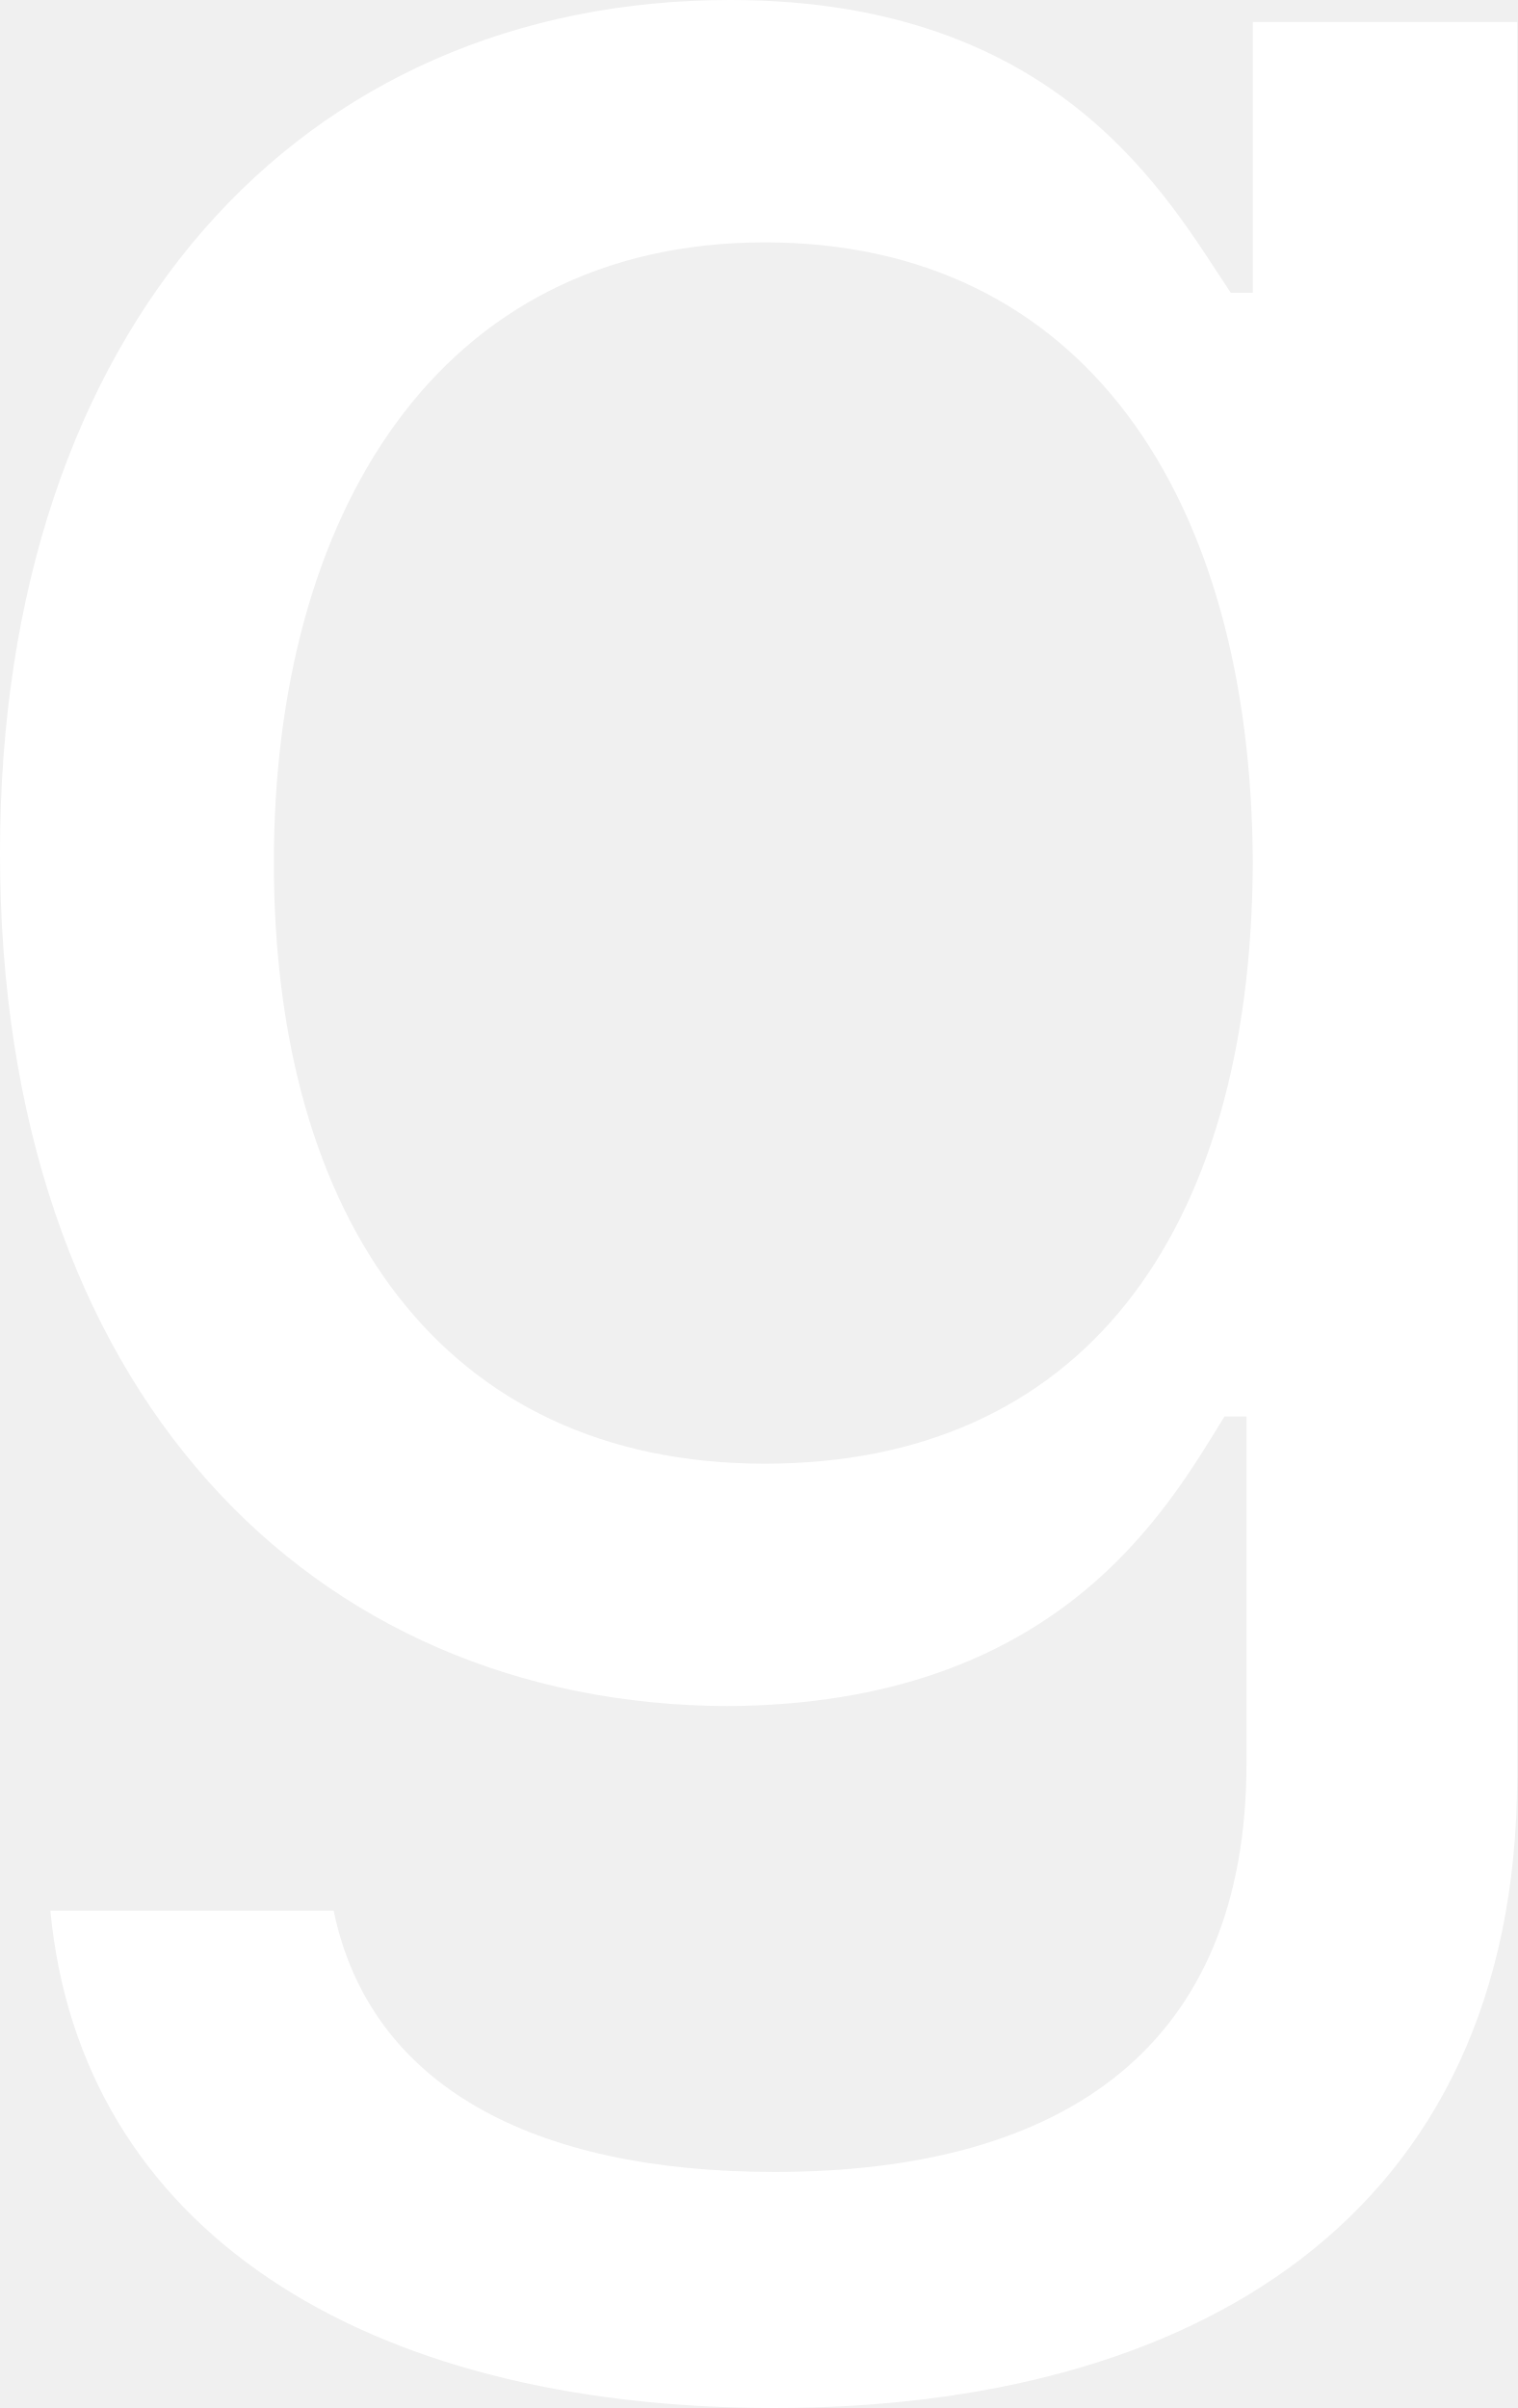
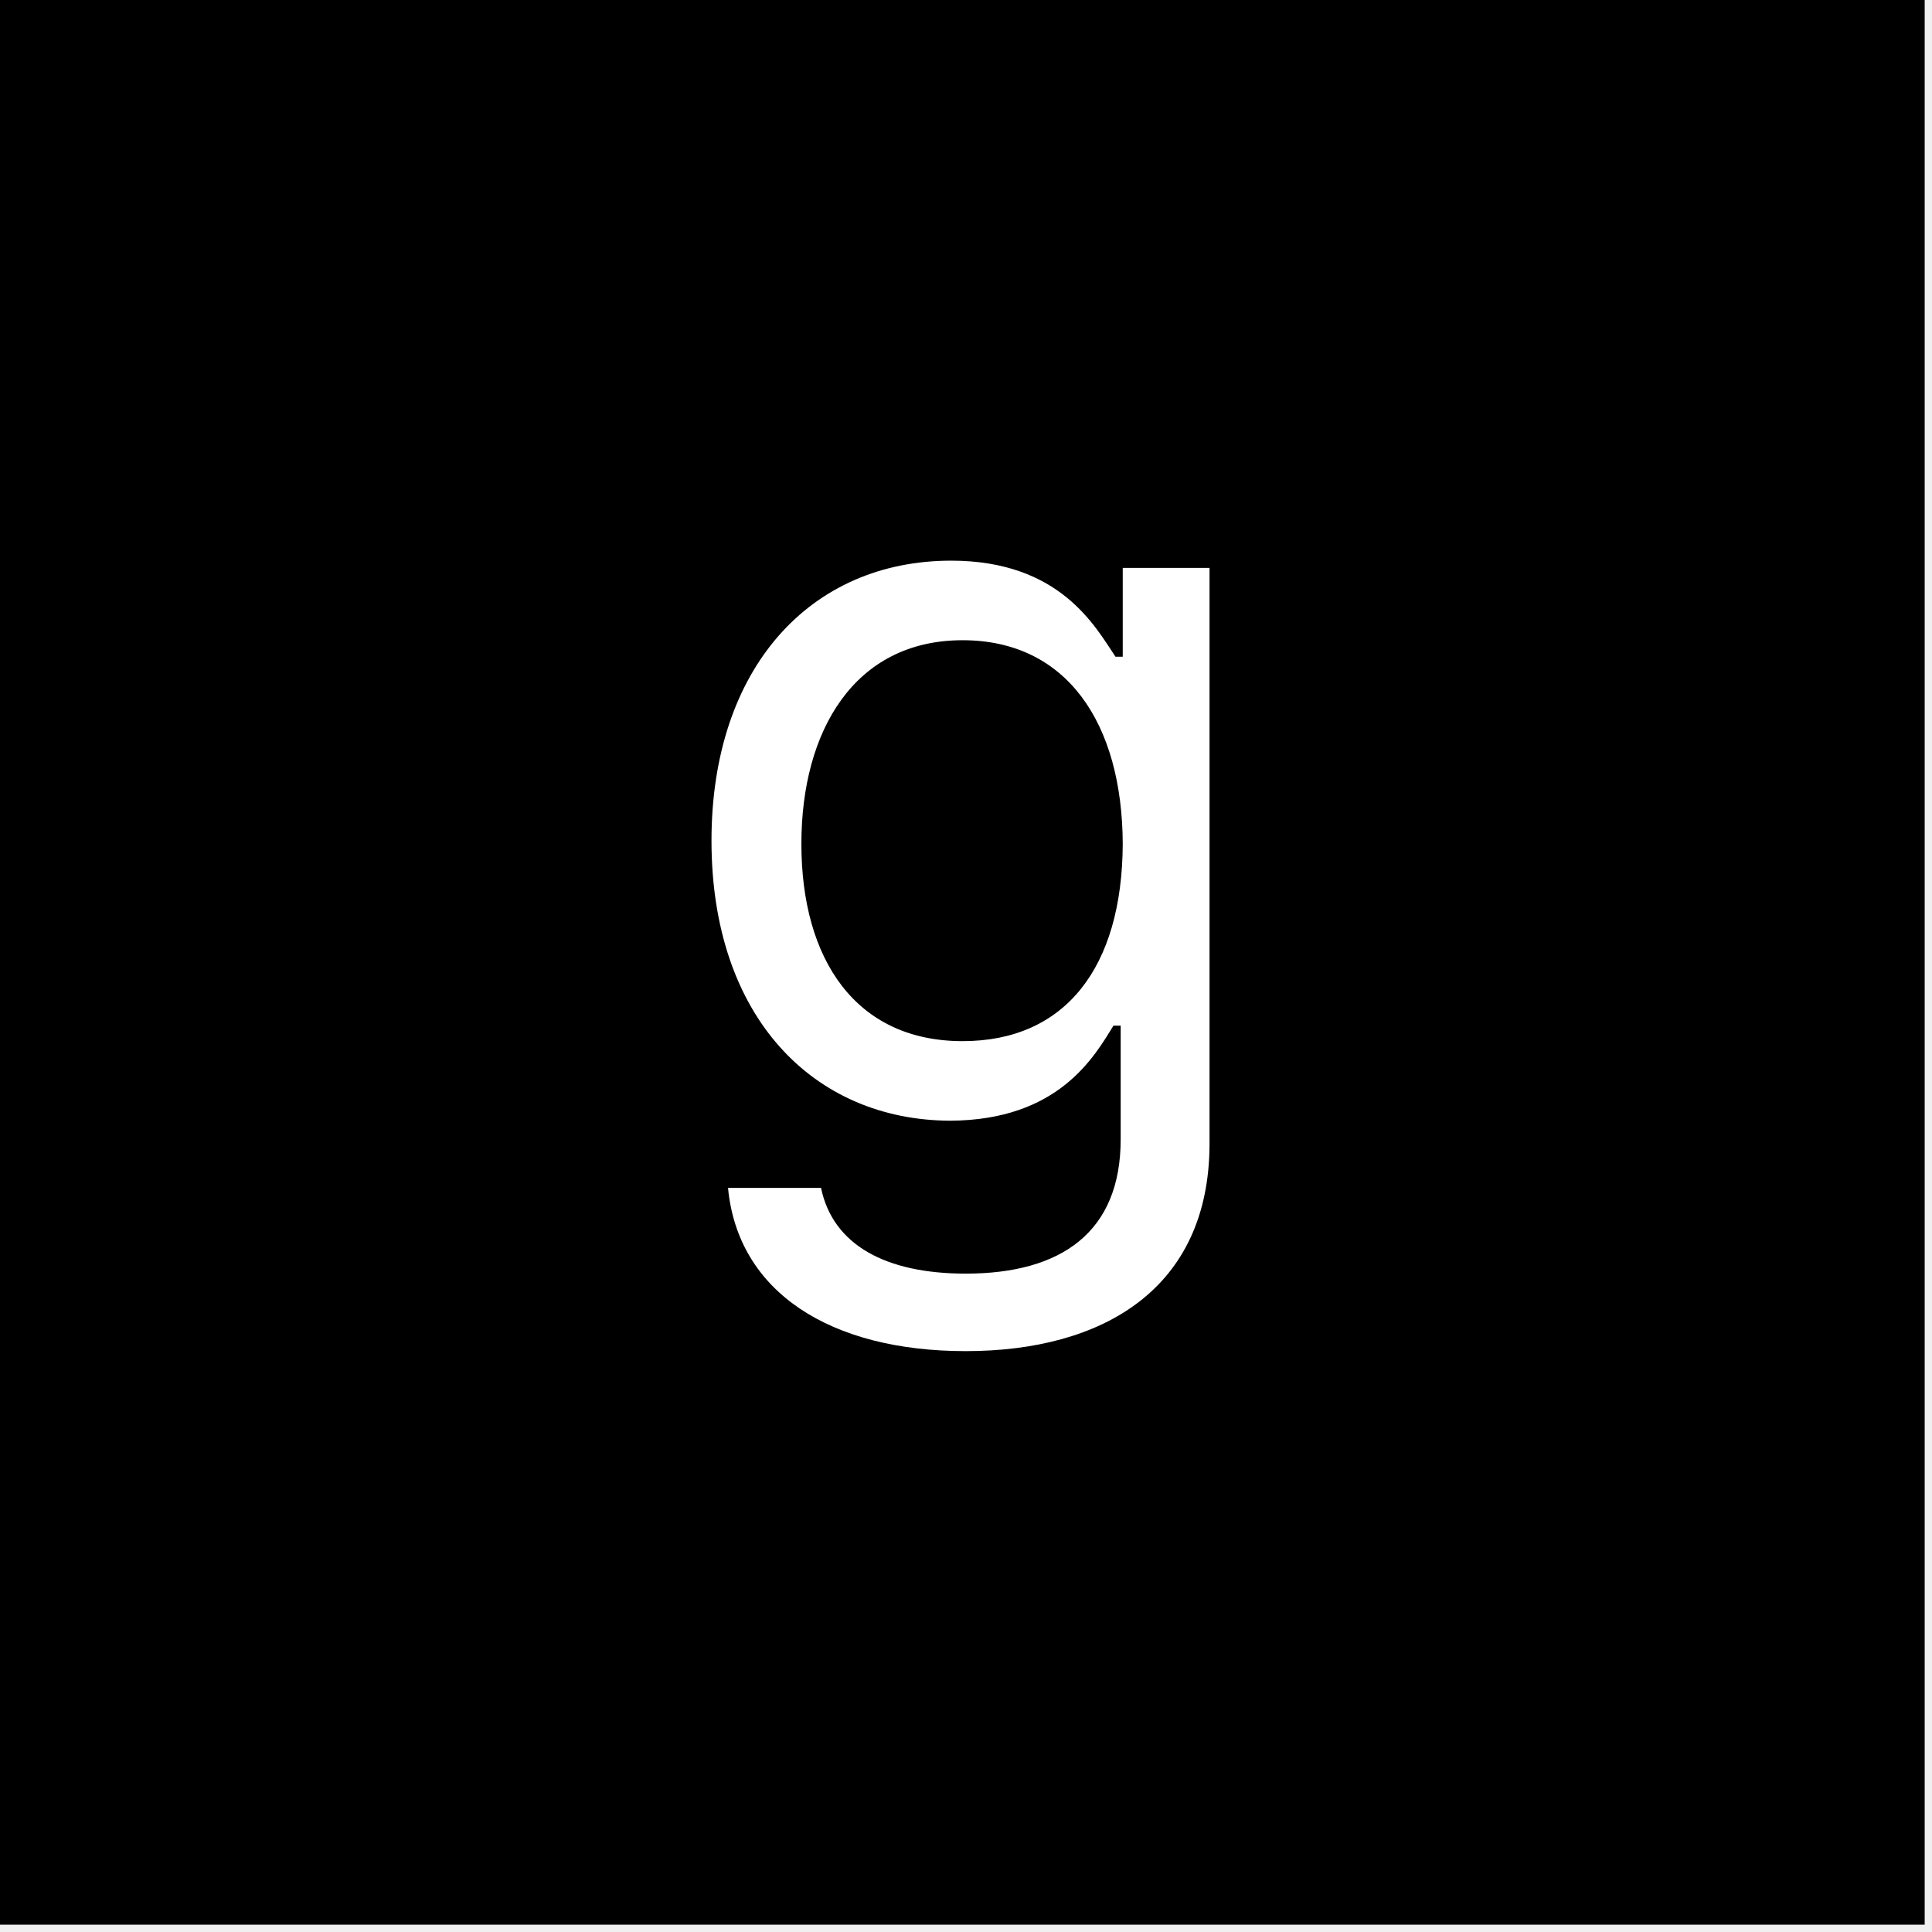
- <svg xmlns="http://www.w3.org/2000/svg" preserveAspectRatio="none" overflow="visible" style="display: block;" width="34.028" height="54.007" viewBox="0 0 34.028 54.007" fill="none">
-   <path id="Vector" d="M17.367 54.007C8.083 54.007 1.8 49.948 1.13 42.853H7.483C8.295 46.771 11.931 48.713 17.367 48.713C23.933 48.713 27.957 45.853 27.957 39.535V31.769H27.463C26.157 33.887 23.721 38.229 16.308 38.264C6.989 38.229 0 31.204 0 19.132C0 7.342 6.742 0 16.379 0C23.827 0 26.227 4.518 27.604 6.566H28.098V0.494H34.028V39.888C33.993 49.772 26.721 54.007 17.367 54.007ZM6.142 19.344C6.142 27.286 9.884 32.828 17.155 32.828C24.18 32.828 28.063 27.78 28.098 19.344C28.063 11.119 24.286 5.436 17.155 5.436C9.778 5.436 6.142 11.613 6.142 19.344Z" fill="white" style="fill:white;fill-opacity:1;" />
+ <svg xmlns="http://www.w3.org/2000/svg" width="132" height="132" viewBox="0 0 132 132" fill="none">
+   <rect x="0.5" y="0.5" width="130.5" height="130.5" fill="black" style="fill:black;fill-opacity:1;" />
+   <rect x="0.5" y="0.5" width="130.5" height="130.5" stroke="black" style="stroke:black;stroke-opacity:1;" />
+   <path d="M65.978 92.313C56.695 92.313 50.412 88.254 49.741 81.159H56.095C56.907 85.077 60.542 87.018 65.978 87.018C72.544 87.018 76.568 84.159 76.568 77.841V70.075H76.074C74.768 72.193 72.332 76.534 64.919 76.57C55.6 76.534 48.611 69.51 48.611 57.438C48.611 45.648 55.353 38.306 64.99 38.306C72.438 38.306 74.838 42.824 76.215 44.871H76.709V38.8H82.639V78.194C82.604 88.077 75.333 92.313 65.978 92.313ZM54.753 57.65C54.753 65.592 58.495 71.134 65.767 71.134C72.791 71.134 76.674 66.086 76.709 57.65C76.674 49.425 72.897 43.742 65.767 43.742C58.389 43.742 54.753 49.919 54.753 57.65Z" fill="white" style="fill:white;fill-opacity:1;" />
</svg>
